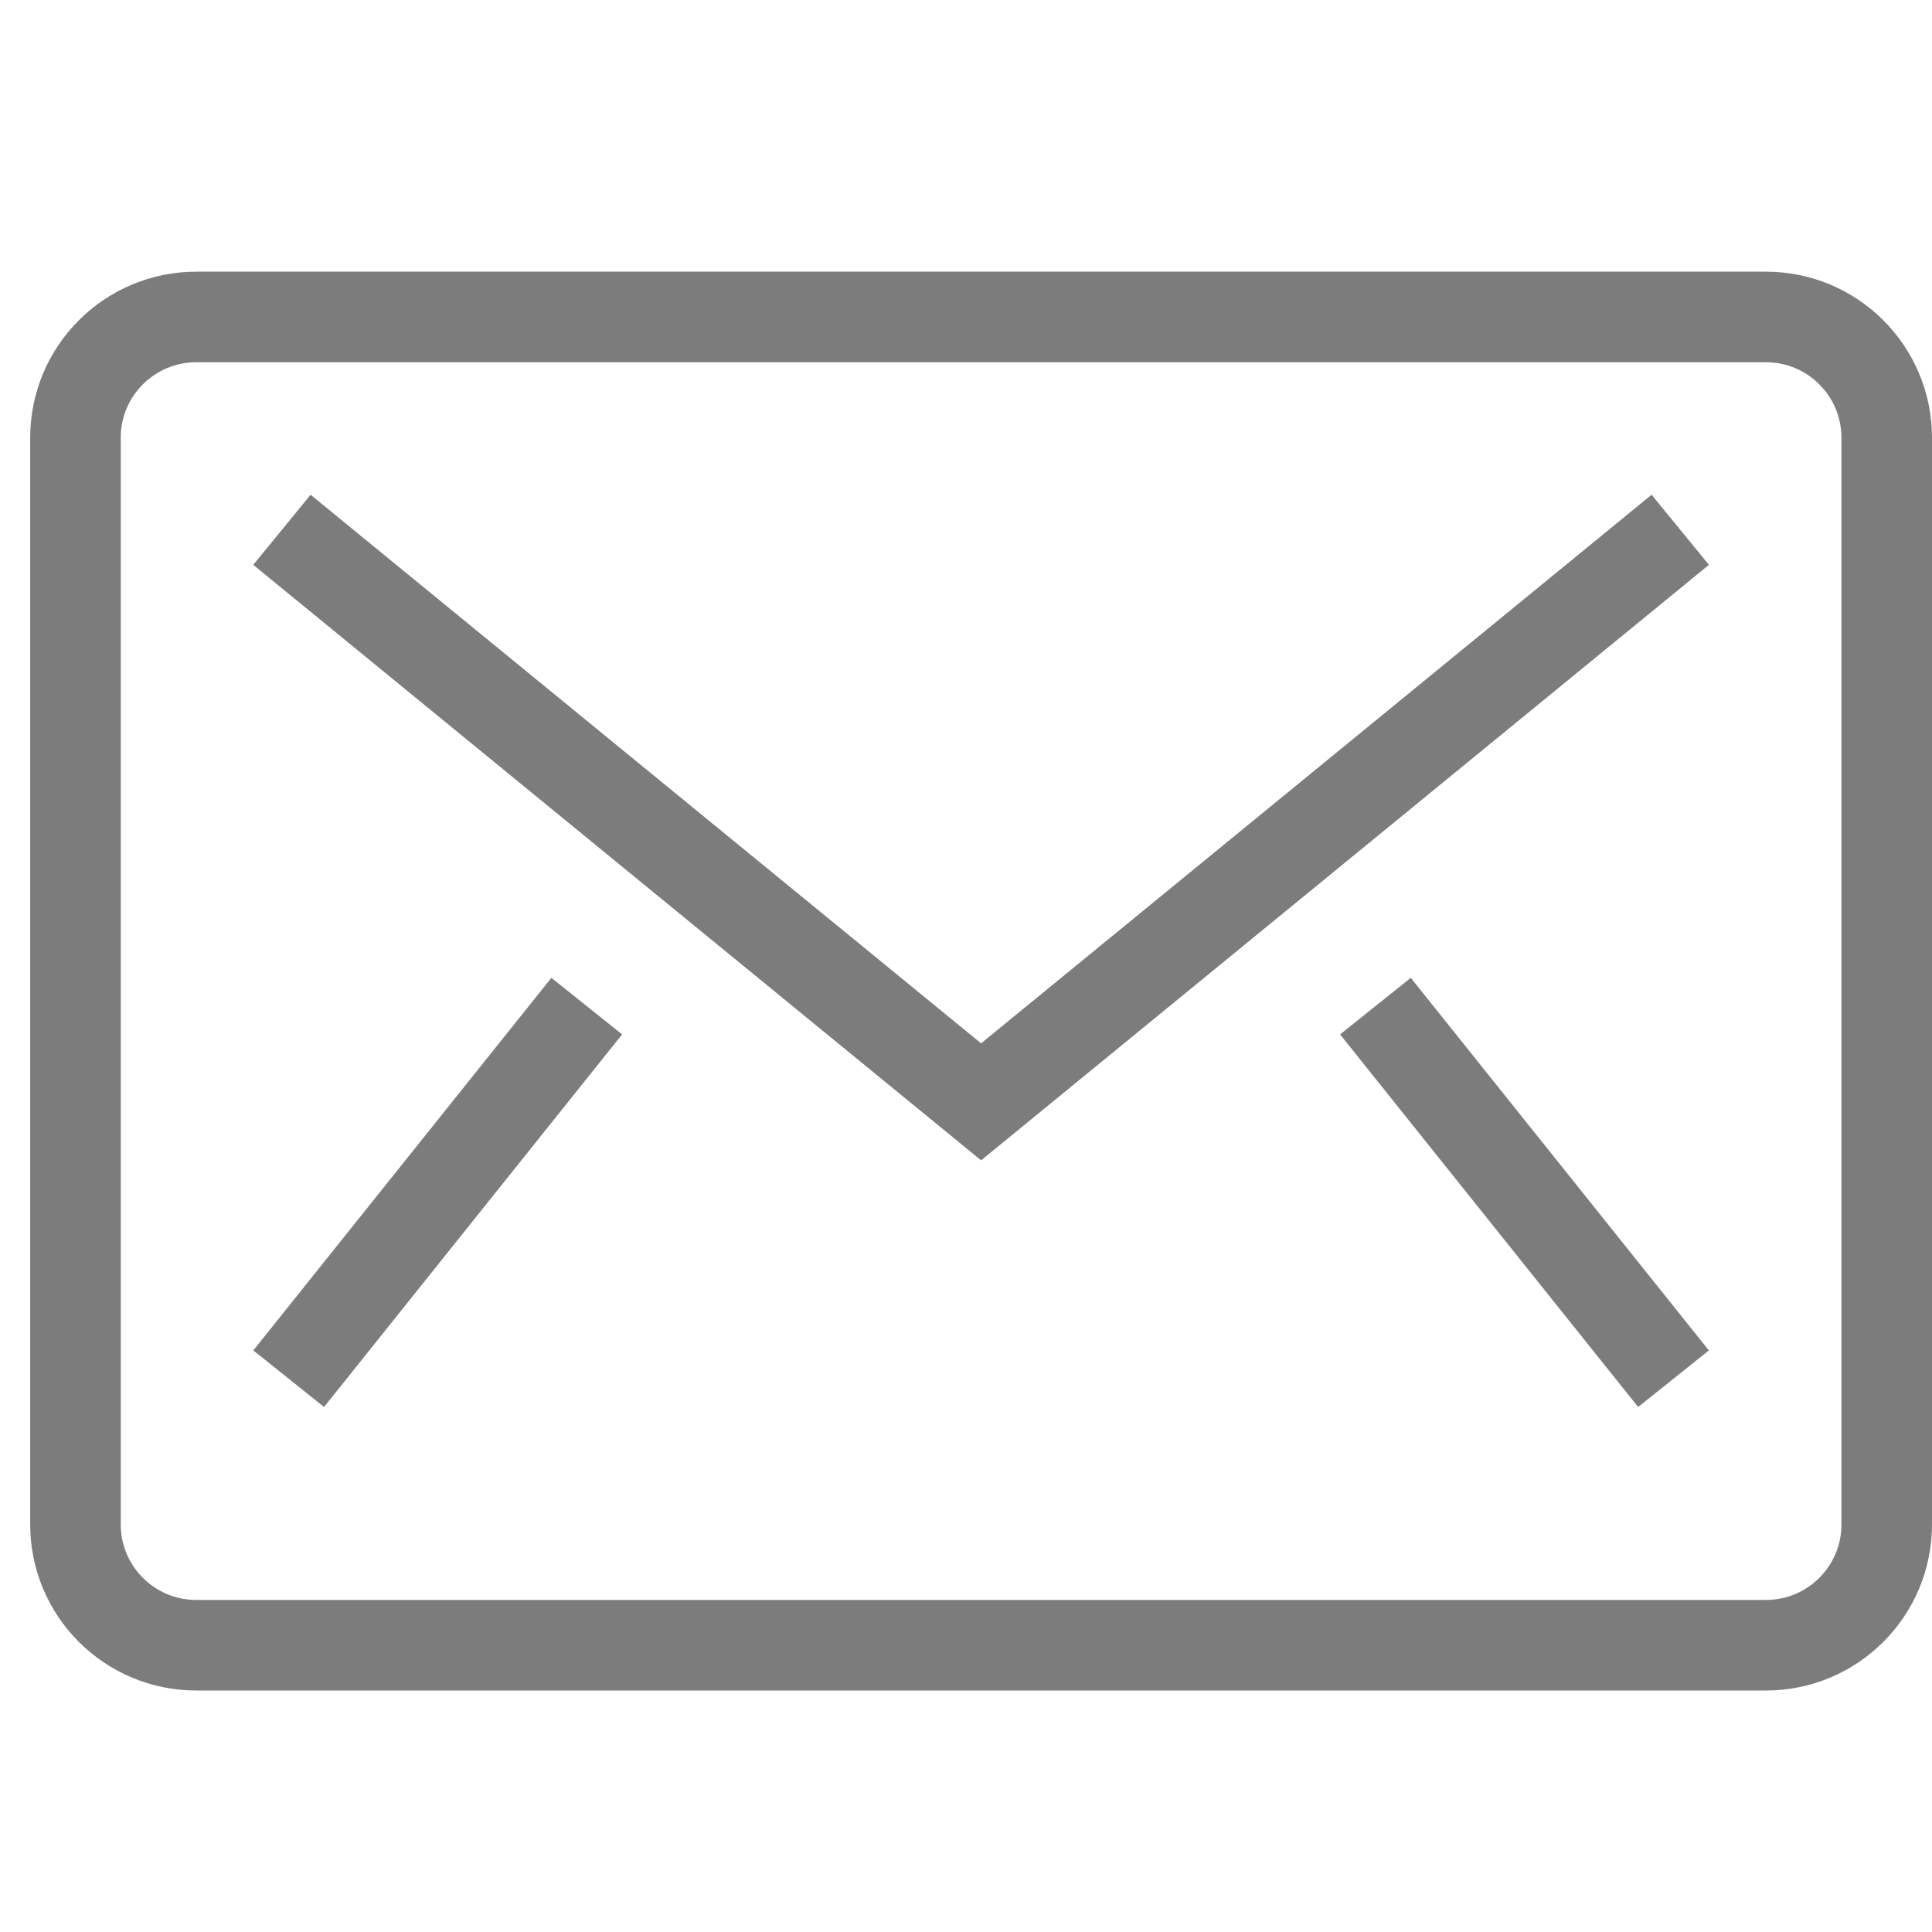
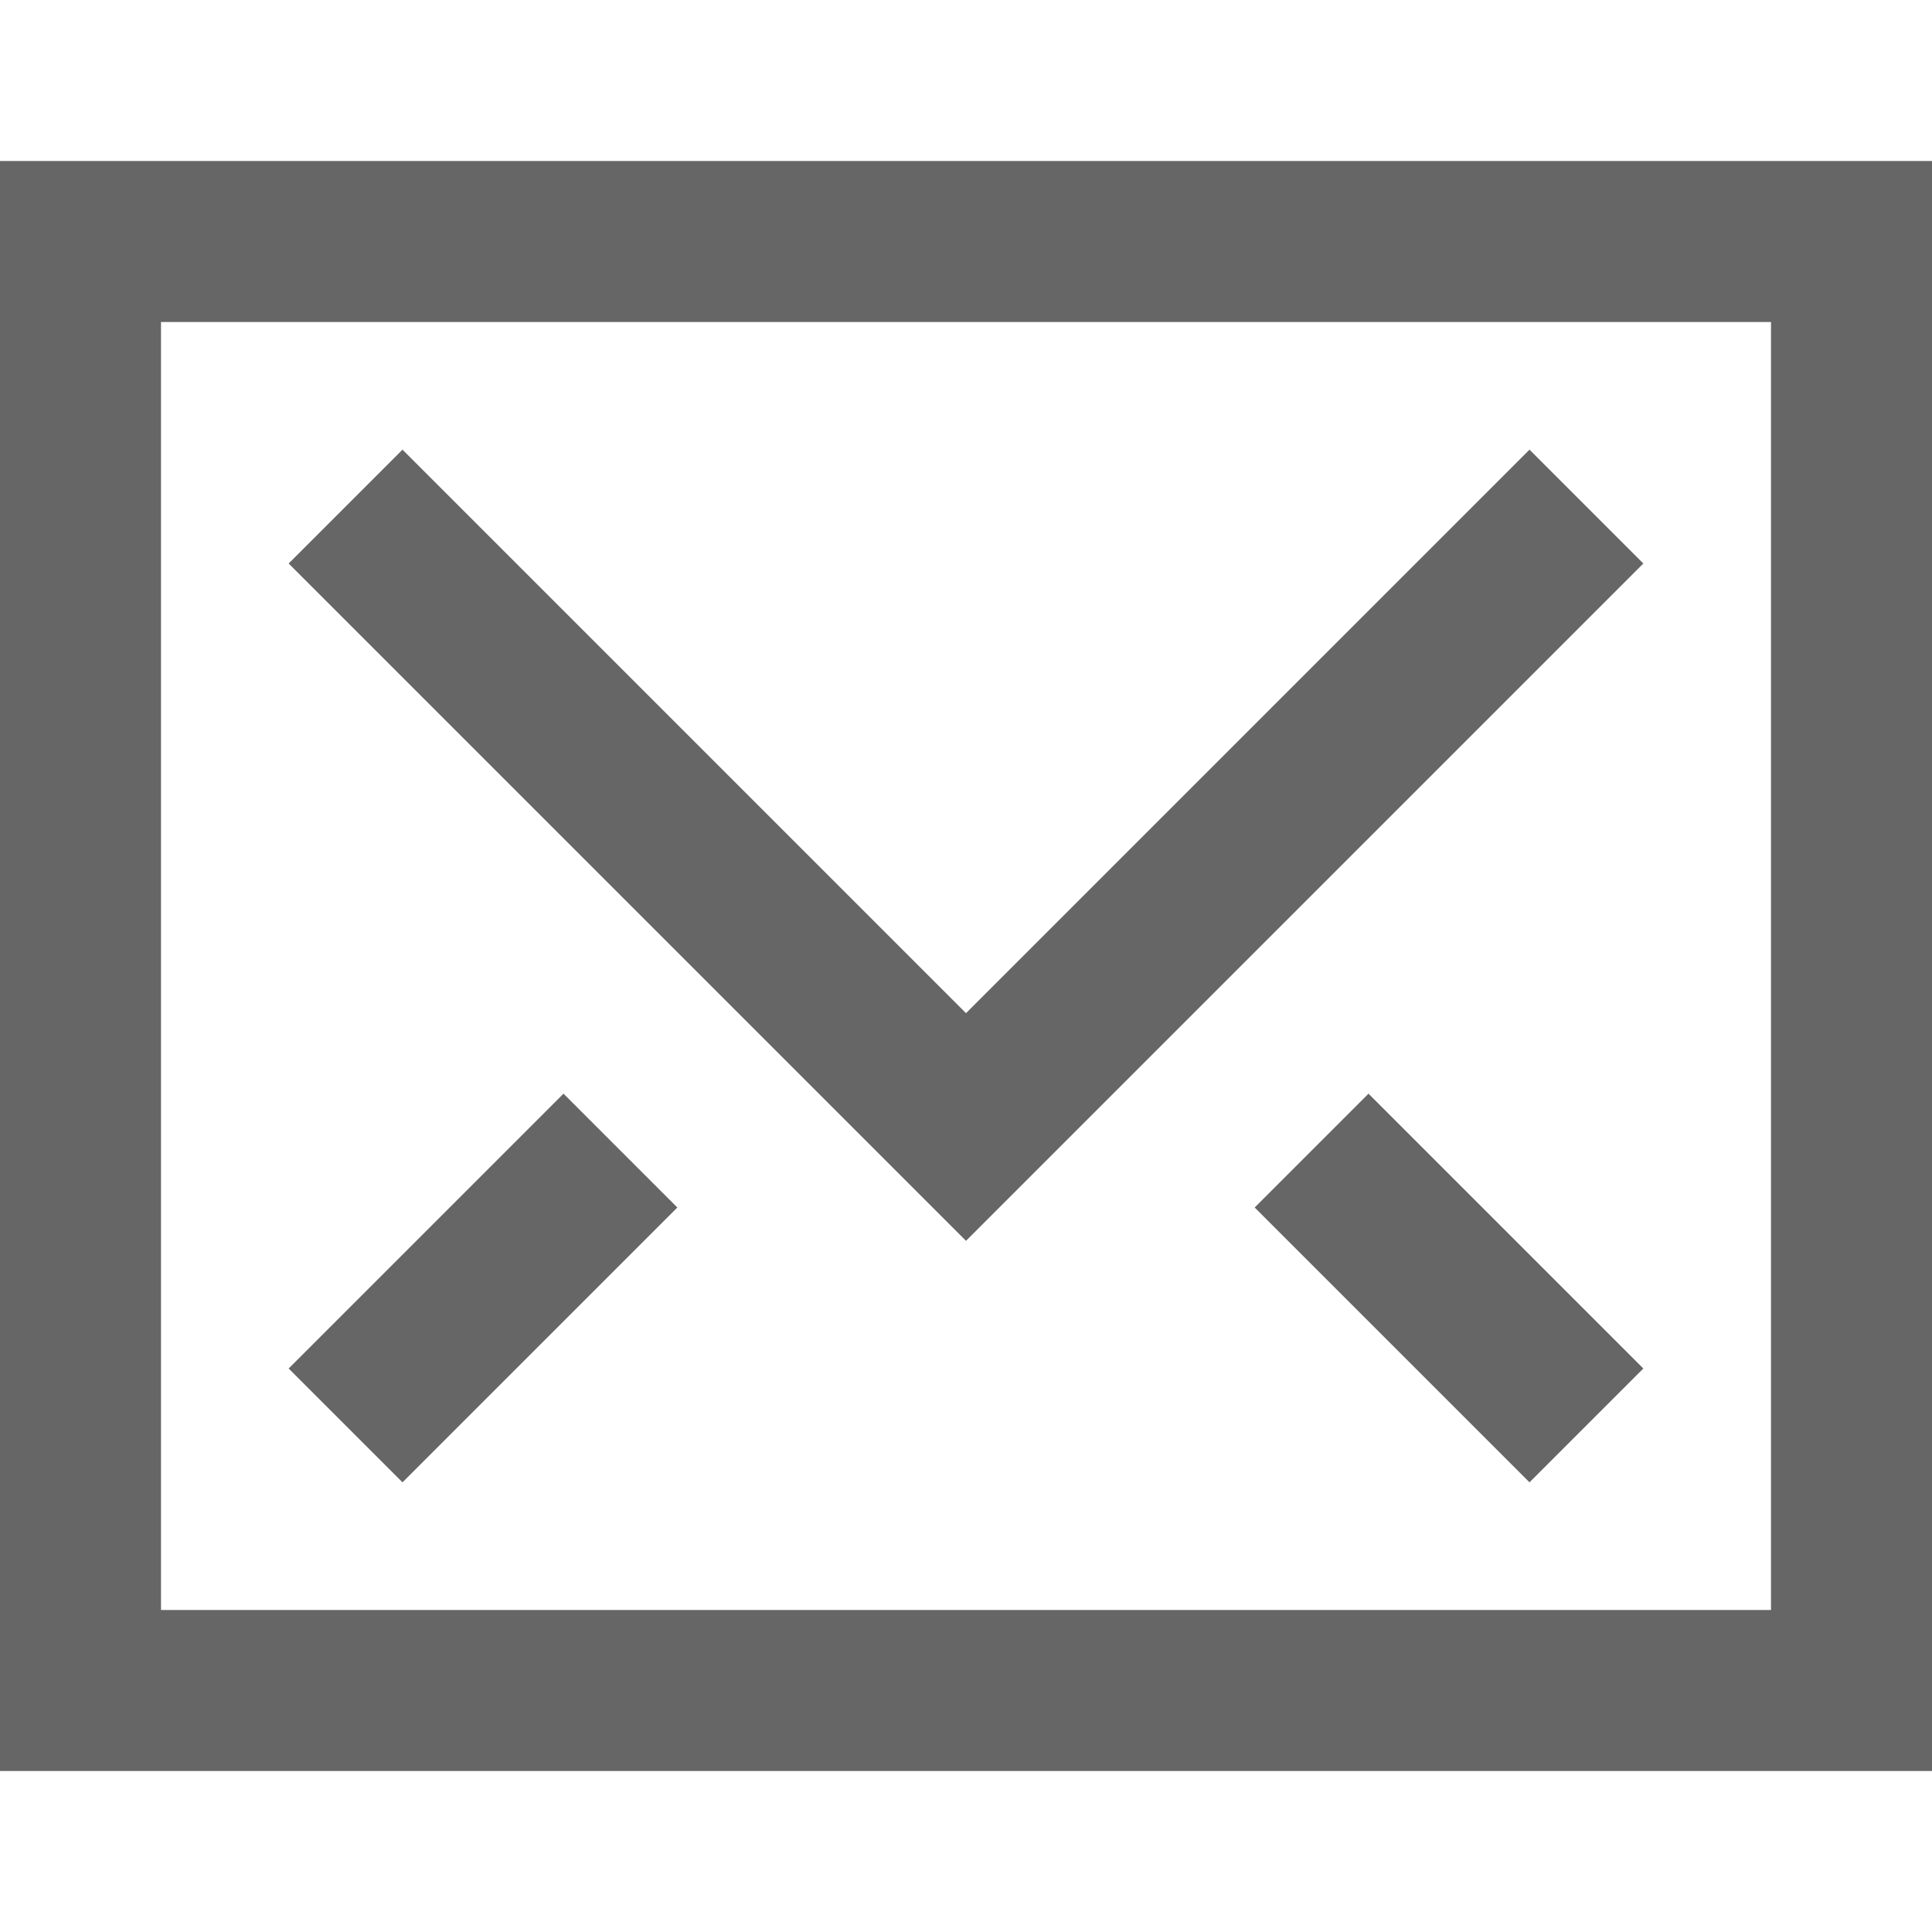
- <svg xmlns="http://www.w3.org/2000/svg" viewBox="0 0 64 64" width="64" height="64">
-   <g class="nc-icon-wrapper" fill="#7c7c7c" transform="translate(0.5, 0.5)">
-     <polyline data-color="color-2" fill="none" stroke="#7c7c7c" stroke-width="3" stroke-linecap="square" stroke-miterlimit="10" points=" 10,18 32,36 54,18 " stroke-linejoin="miter" />
-     <path fill="none" stroke="#7c7c7c" stroke-width="3" stroke-linecap="square" stroke-miterlimit="10" d="M2,14v36 c0,2.209,1.791,4,4,4h52c2.209,0,4-1.791,4-4V14c0-2.209-1.791-4-4-4H6C3.791,10,2,11.791,2,14z" stroke-linejoin="miter" />
-     <line data-color="color-2" fill="none" stroke="#7c7c7c" stroke-width="3" stroke-linecap="square" stroke-miterlimit="10" x1="10" y1="44" x2="18" y2="34" stroke-linejoin="miter" />
-     <line data-color="color-2" fill="none" stroke="#7c7c7c" stroke-width="3" stroke-linecap="square" stroke-miterlimit="10" x1="54" y1="44" x2="46" y2="34" stroke-linejoin="miter" />
+ <svg xmlns="http://www.w3.org/2000/svg" viewBox="0 0 24 24">
+   <g class="nc-icon-wrapper" fill="#666666">
+     <polyline data-color="color-2" fill="none" stroke="#666666" stroke-width="2" stroke-linecap="square" stroke-miterlimit="10" points=" 19,7 12,14 5,7 " stroke-linejoin="miter" />
+     <rect x="1" y="3" fill="none" stroke="#666666" stroke-width="2" stroke-linecap="square" stroke-miterlimit="10" width="22" height="18" stroke-linejoin="miter" />
+     <line data-color="color-2" fill="none" stroke="#666666" stroke-width="2" stroke-linecap="square" stroke-miterlimit="10" x1="7" y1="15" x2="5" y2="17" stroke-linejoin="miter" />
+     <line data-color="color-2" fill="none" stroke="#666666" stroke-width="2" stroke-linecap="square" stroke-miterlimit="10" x1="17" y1="15" x2="19" y2="17" stroke-linejoin="miter" />
  </g>
</svg>
